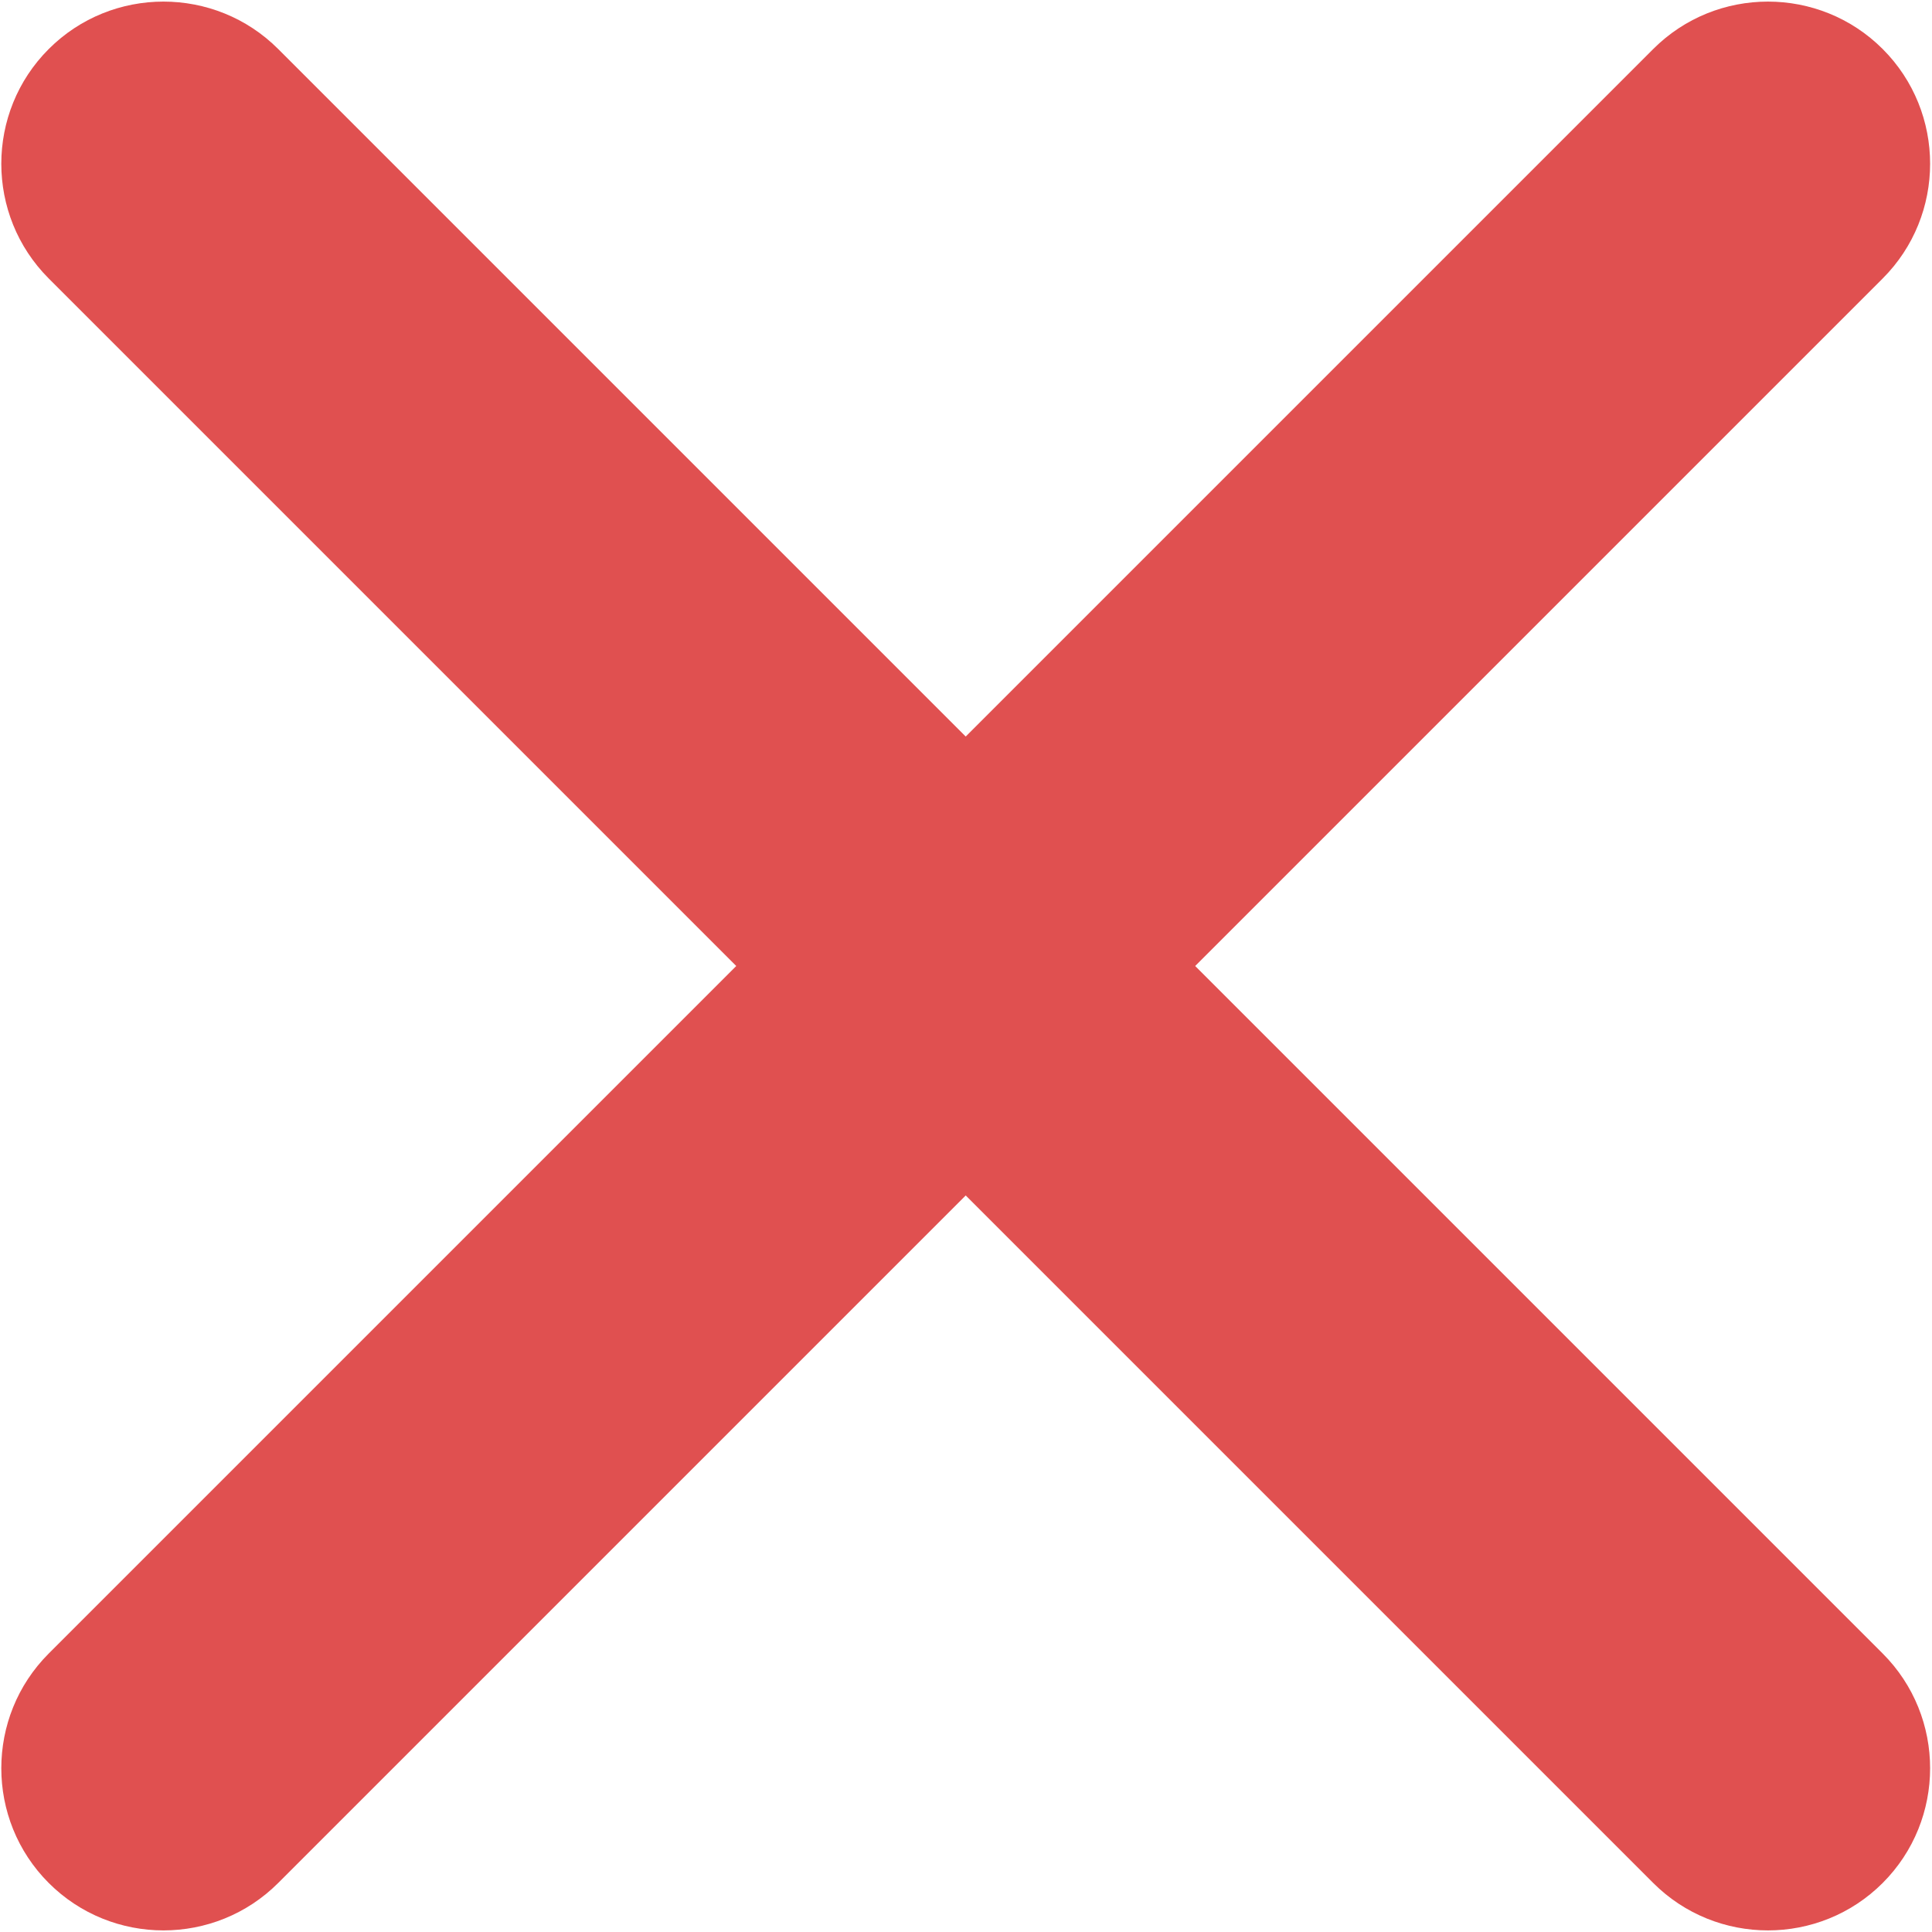
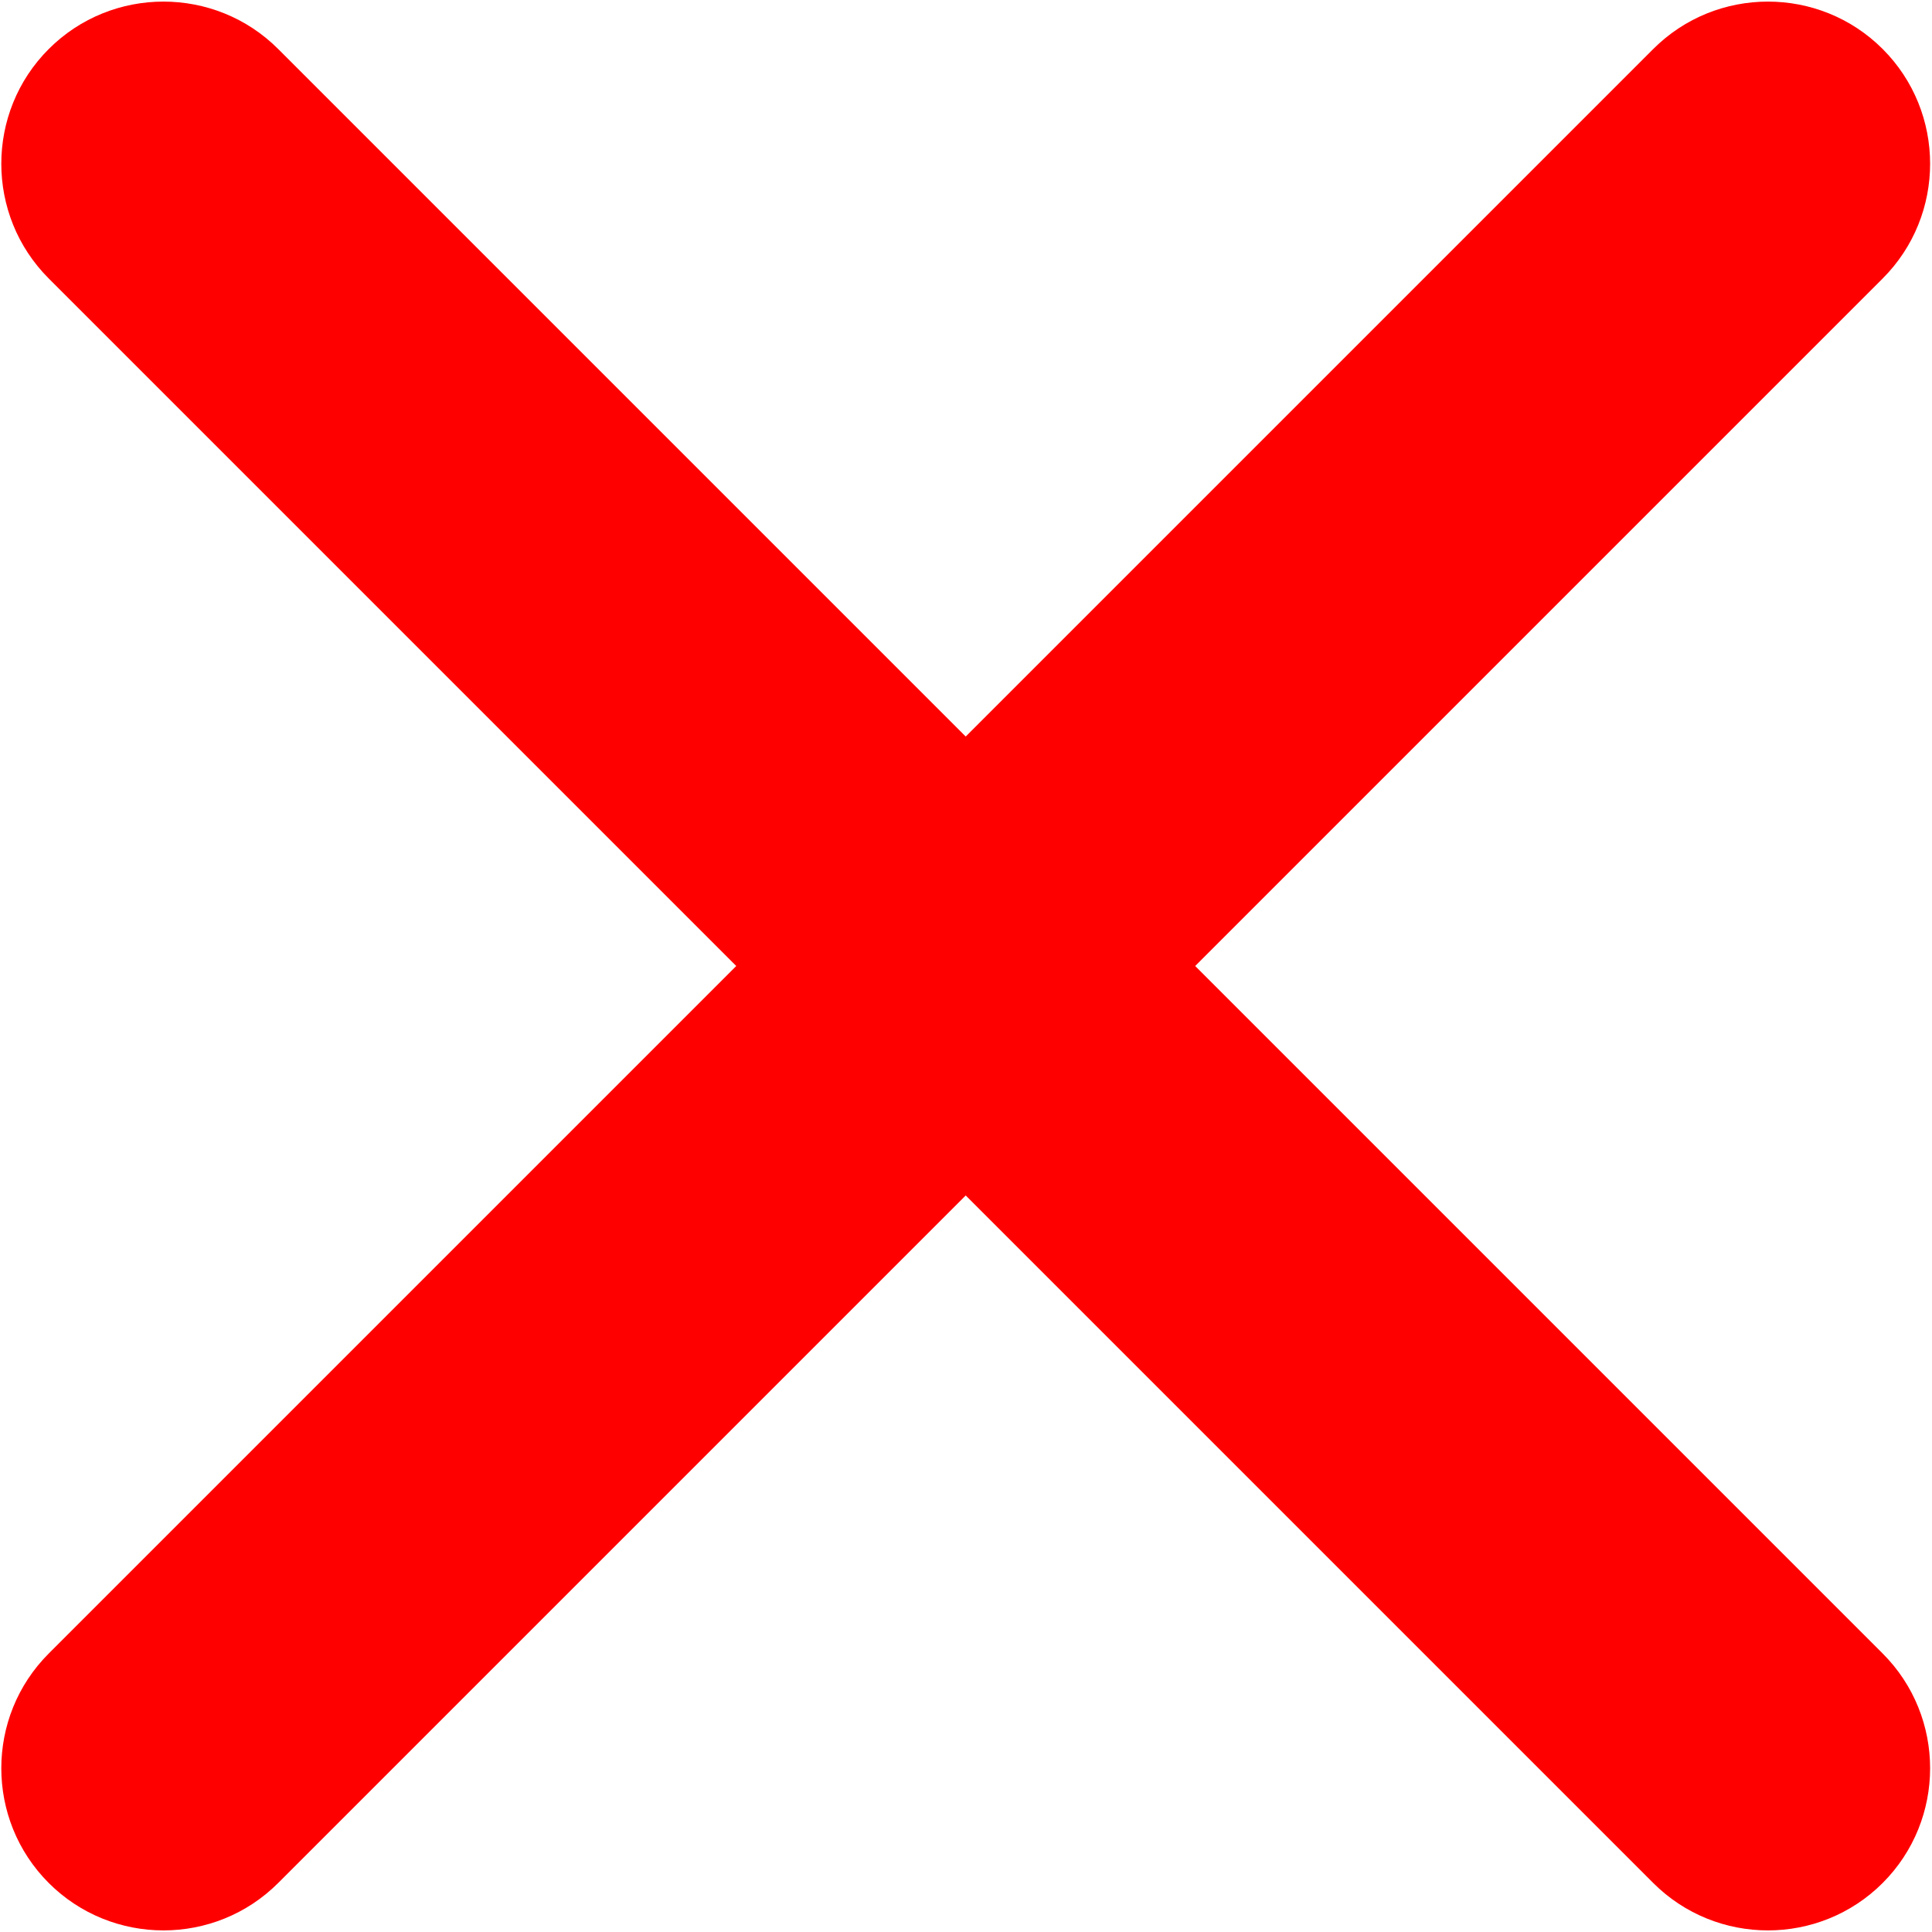
<svg xmlns="http://www.w3.org/2000/svg" width="16" height="16" version="1.1" viewBox="0 0 6.66 6.66" xml:space="preserve">
-   <path d="m4.12 3.33 2.37-2.37c.218-.218.218-.573 0-.791-.218-.218-.573-.218-.791 0l-2.37 2.37-2.37-2.37c-.218-.218-.573-.218-.791 0-.218.218-.218.573 0 .791l2.37 2.37-2.37 2.37c-.218.218-.218.573 0 .791.218.218.573.218.791 0l2.37-2.37 2.37 2.37c.218.218.573.218.791 0s.218-.573 0-.791z" clip-rule="evenodd" fill="#e05050" fill-rule="evenodd" stroke-width=".031" />
+   <path d="m4.12 3.33 2.37-2.37c.218-.218.218-.573 0-.791-.218-.218-.573-.218-.791 0l-2.37 2.37-2.37-2.37c-.218-.218-.573-.218-.791 0-.218.218-.218.573 0 .791l2.37 2.37-2.37 2.37c-.218.218-.218.573 0 .791.218.218.573.218.791 0l2.37-2.37 2.37 2.37c.218.218.573.218.791 0s.218-.573 0-.791z" clip-rule="evenodd" fill="#ff0000" fill-rule="evenodd" stroke-width=".031" />
</svg>
